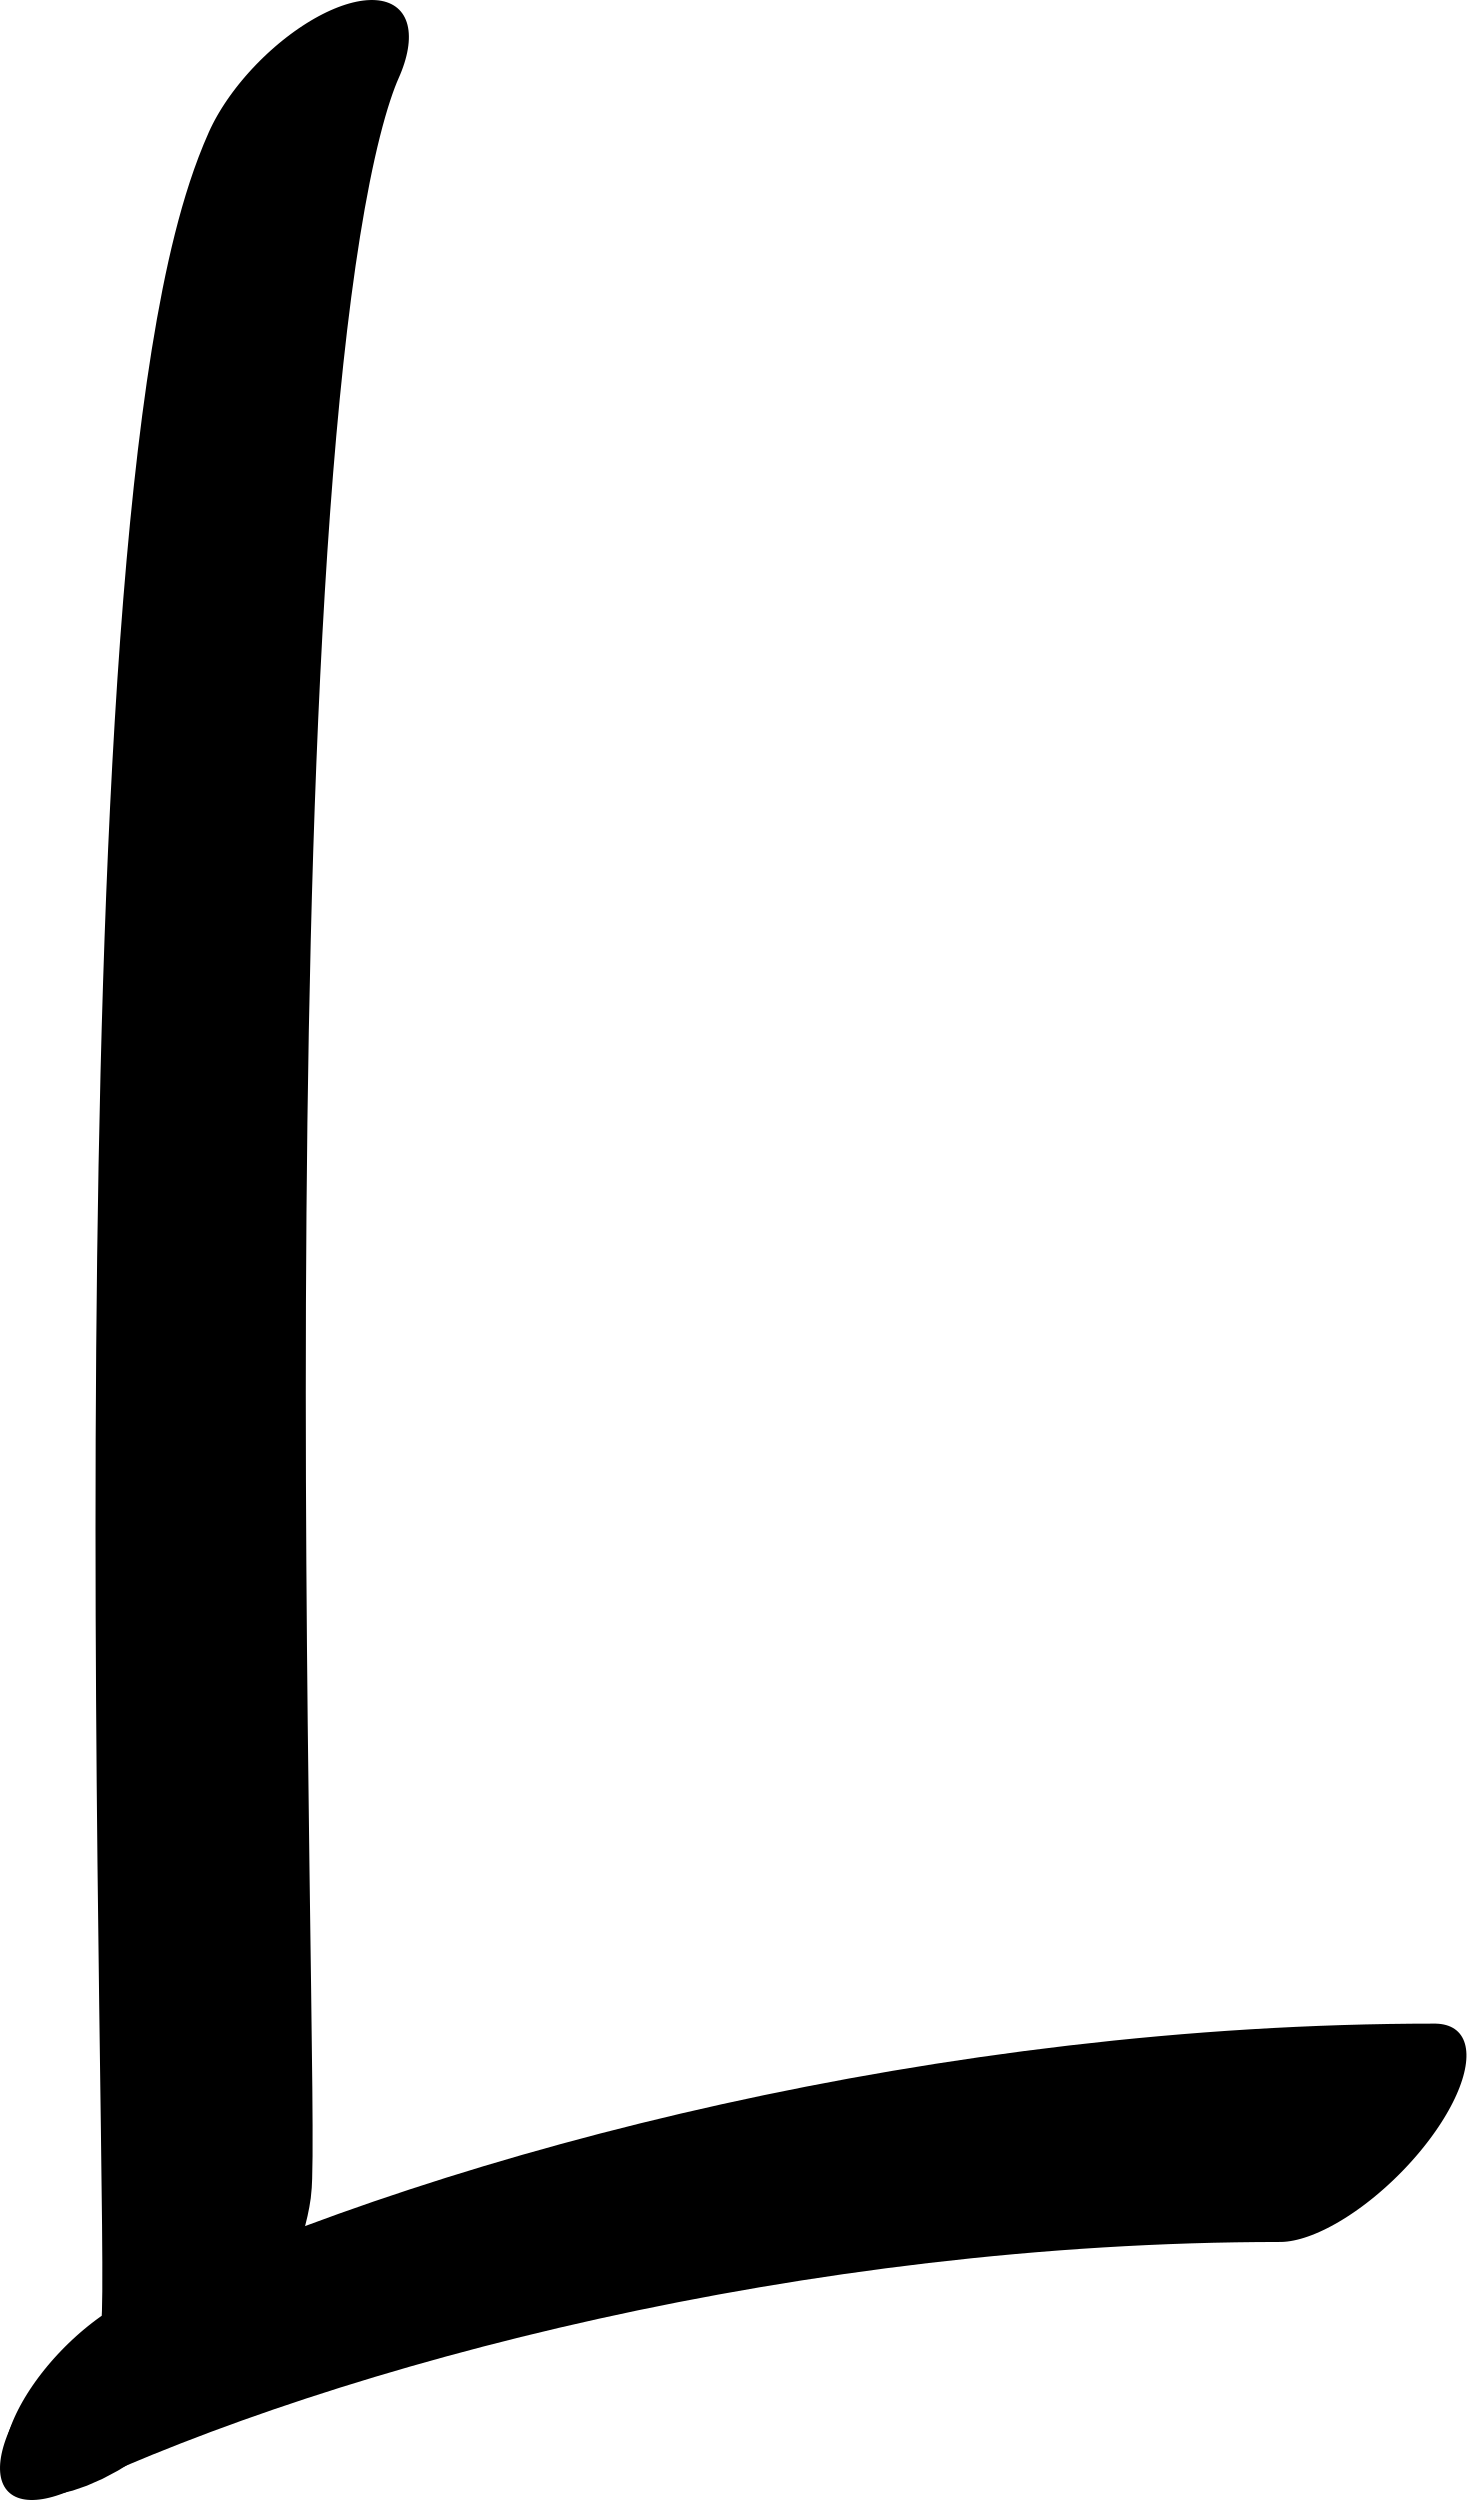
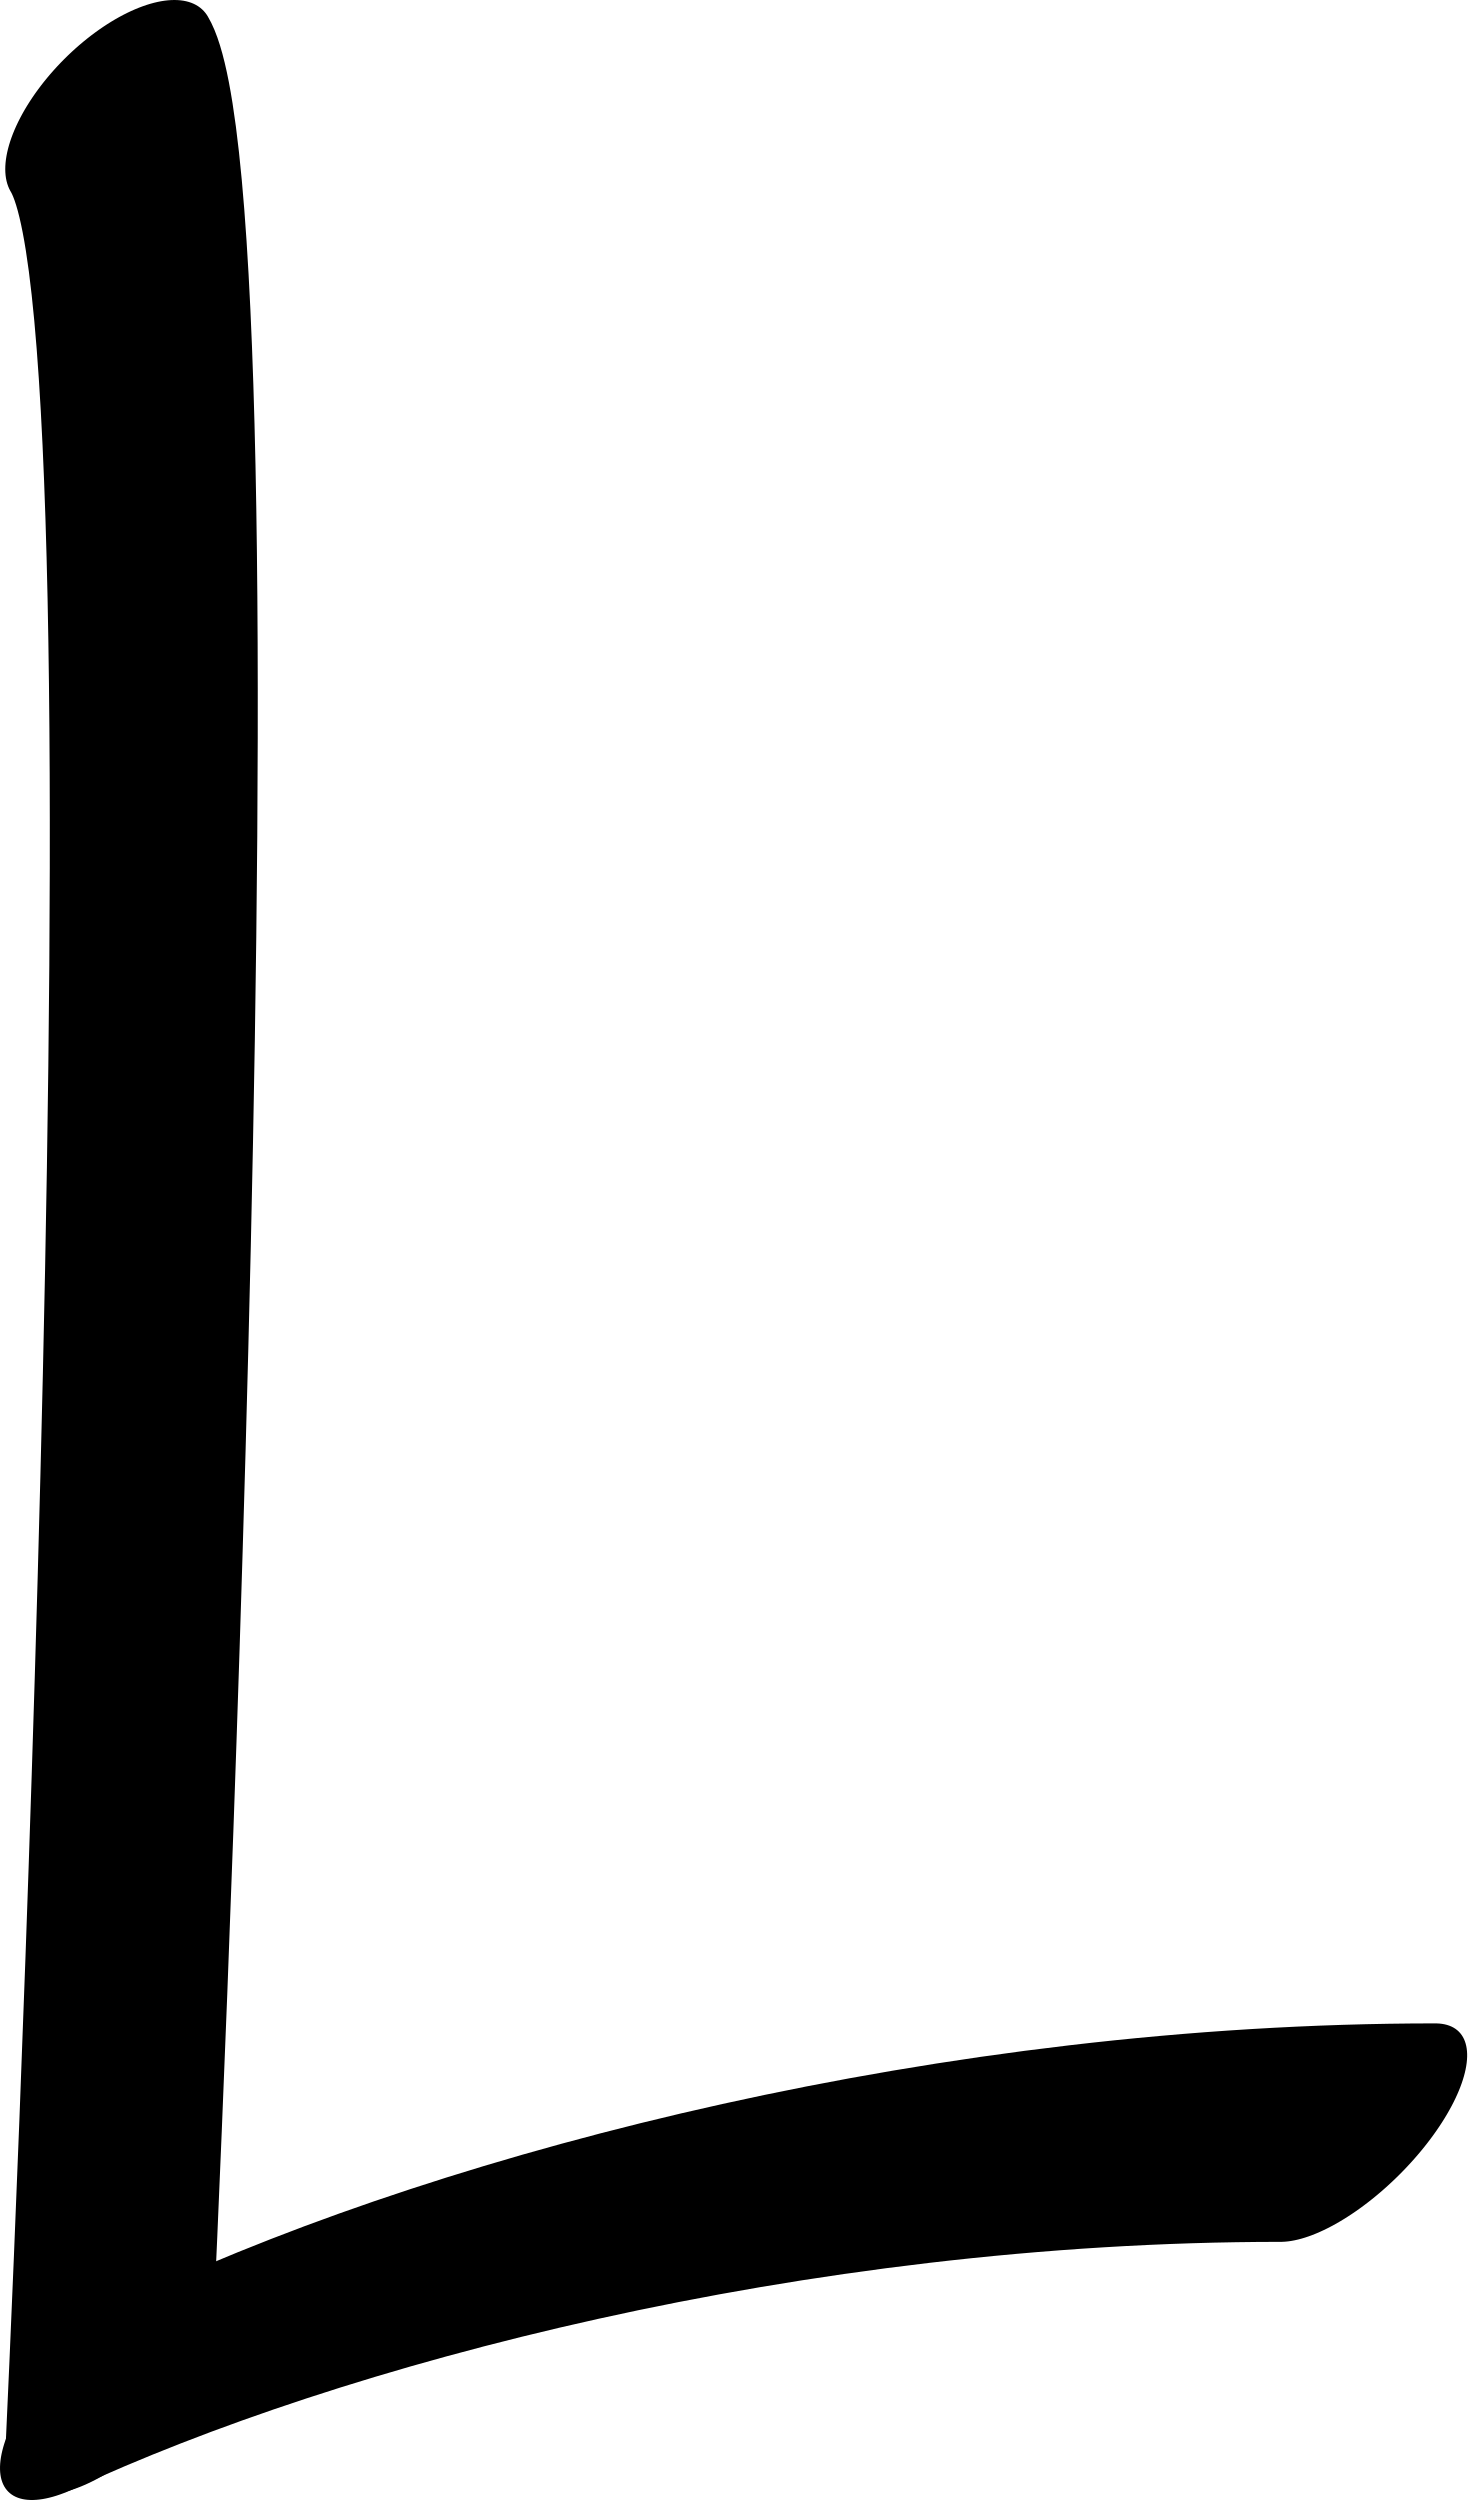
- <svg xmlns="http://www.w3.org/2000/svg" width="519.382" height="885.441" viewBox="0 0 519.382 885.441" version="1.1" id="svg5" xml:space="preserve">
+ <svg xmlns="http://www.w3.org/2000/svg" width="519.382" height="885.014" viewBox="0 0 519.382 885.014" version="1.1" id="svg5" xml:space="preserve">
  <defs id="defs2" />
-   <g style="display:inline" id="g522" transform="translate(-241.9605,-316.0843)">
-     <g id="use1168" transform="matrix(0.3412443,0.3412443,-0.7382053,0.7382053,773.531,87.49272)" style="display:inline">
-       <path style="fill:none;stroke:#000000;stroke-width:91.576;stroke-linecap:round;stroke-linejoin:round" d="m 853.438,1062.214 c 18.626,-10.13 5.266,-40.602 -19.157,-55.45 C 799.734,985.763 -133.076,586.553 -231.739,467.227" id="path167445" />
+   <g style="display:inline" id="g522" transform="translate(-241.9605,-316.5111)">
+     <g id="use1171" transform="matrix(0.3204686,0.3204686,-0.7748202,0.7748202,1175.242,105.6322)" style="display:inline">
+       <path style="fill:none;stroke:#000000;stroke-width:92.237;stroke-linecap:round;stroke-linejoin:round" d="M 253.708,1259.541 C 339.197,1162.916 533.422,1025.907 800.81,915.314" id="path12947" />
    </g>
-     <g id="use1171" transform="matrix(0.3204686,0.3204686,-0.7748202,0.7748202,1175.242,105.6322)" style="display:inline">
-       <path style="fill:none;stroke:#000000;stroke-width:92.237;stroke-linecap:round;stroke-linejoin:round" d="M 253.708,1259.541 C 339.197,1162.916 533.422,1025.907 800.81,915.314" id="path167461" />
+     <g id="use1050" transform="matrix(0.3473013,0.3473013,-0.7245483,0.7245483,1016.599,-29.44124)" style="display:inline">
+       <path style="display:inline;fill:none;stroke:#000000;stroke-width:91.625;stroke-linecap:round;stroke-linejoin:round" d="M -508.5,772.018 C -372.135,788.391 656.963,1330.667 656.963,1330.667" id="path13071" />
    </g>
  </g>
</svg>
